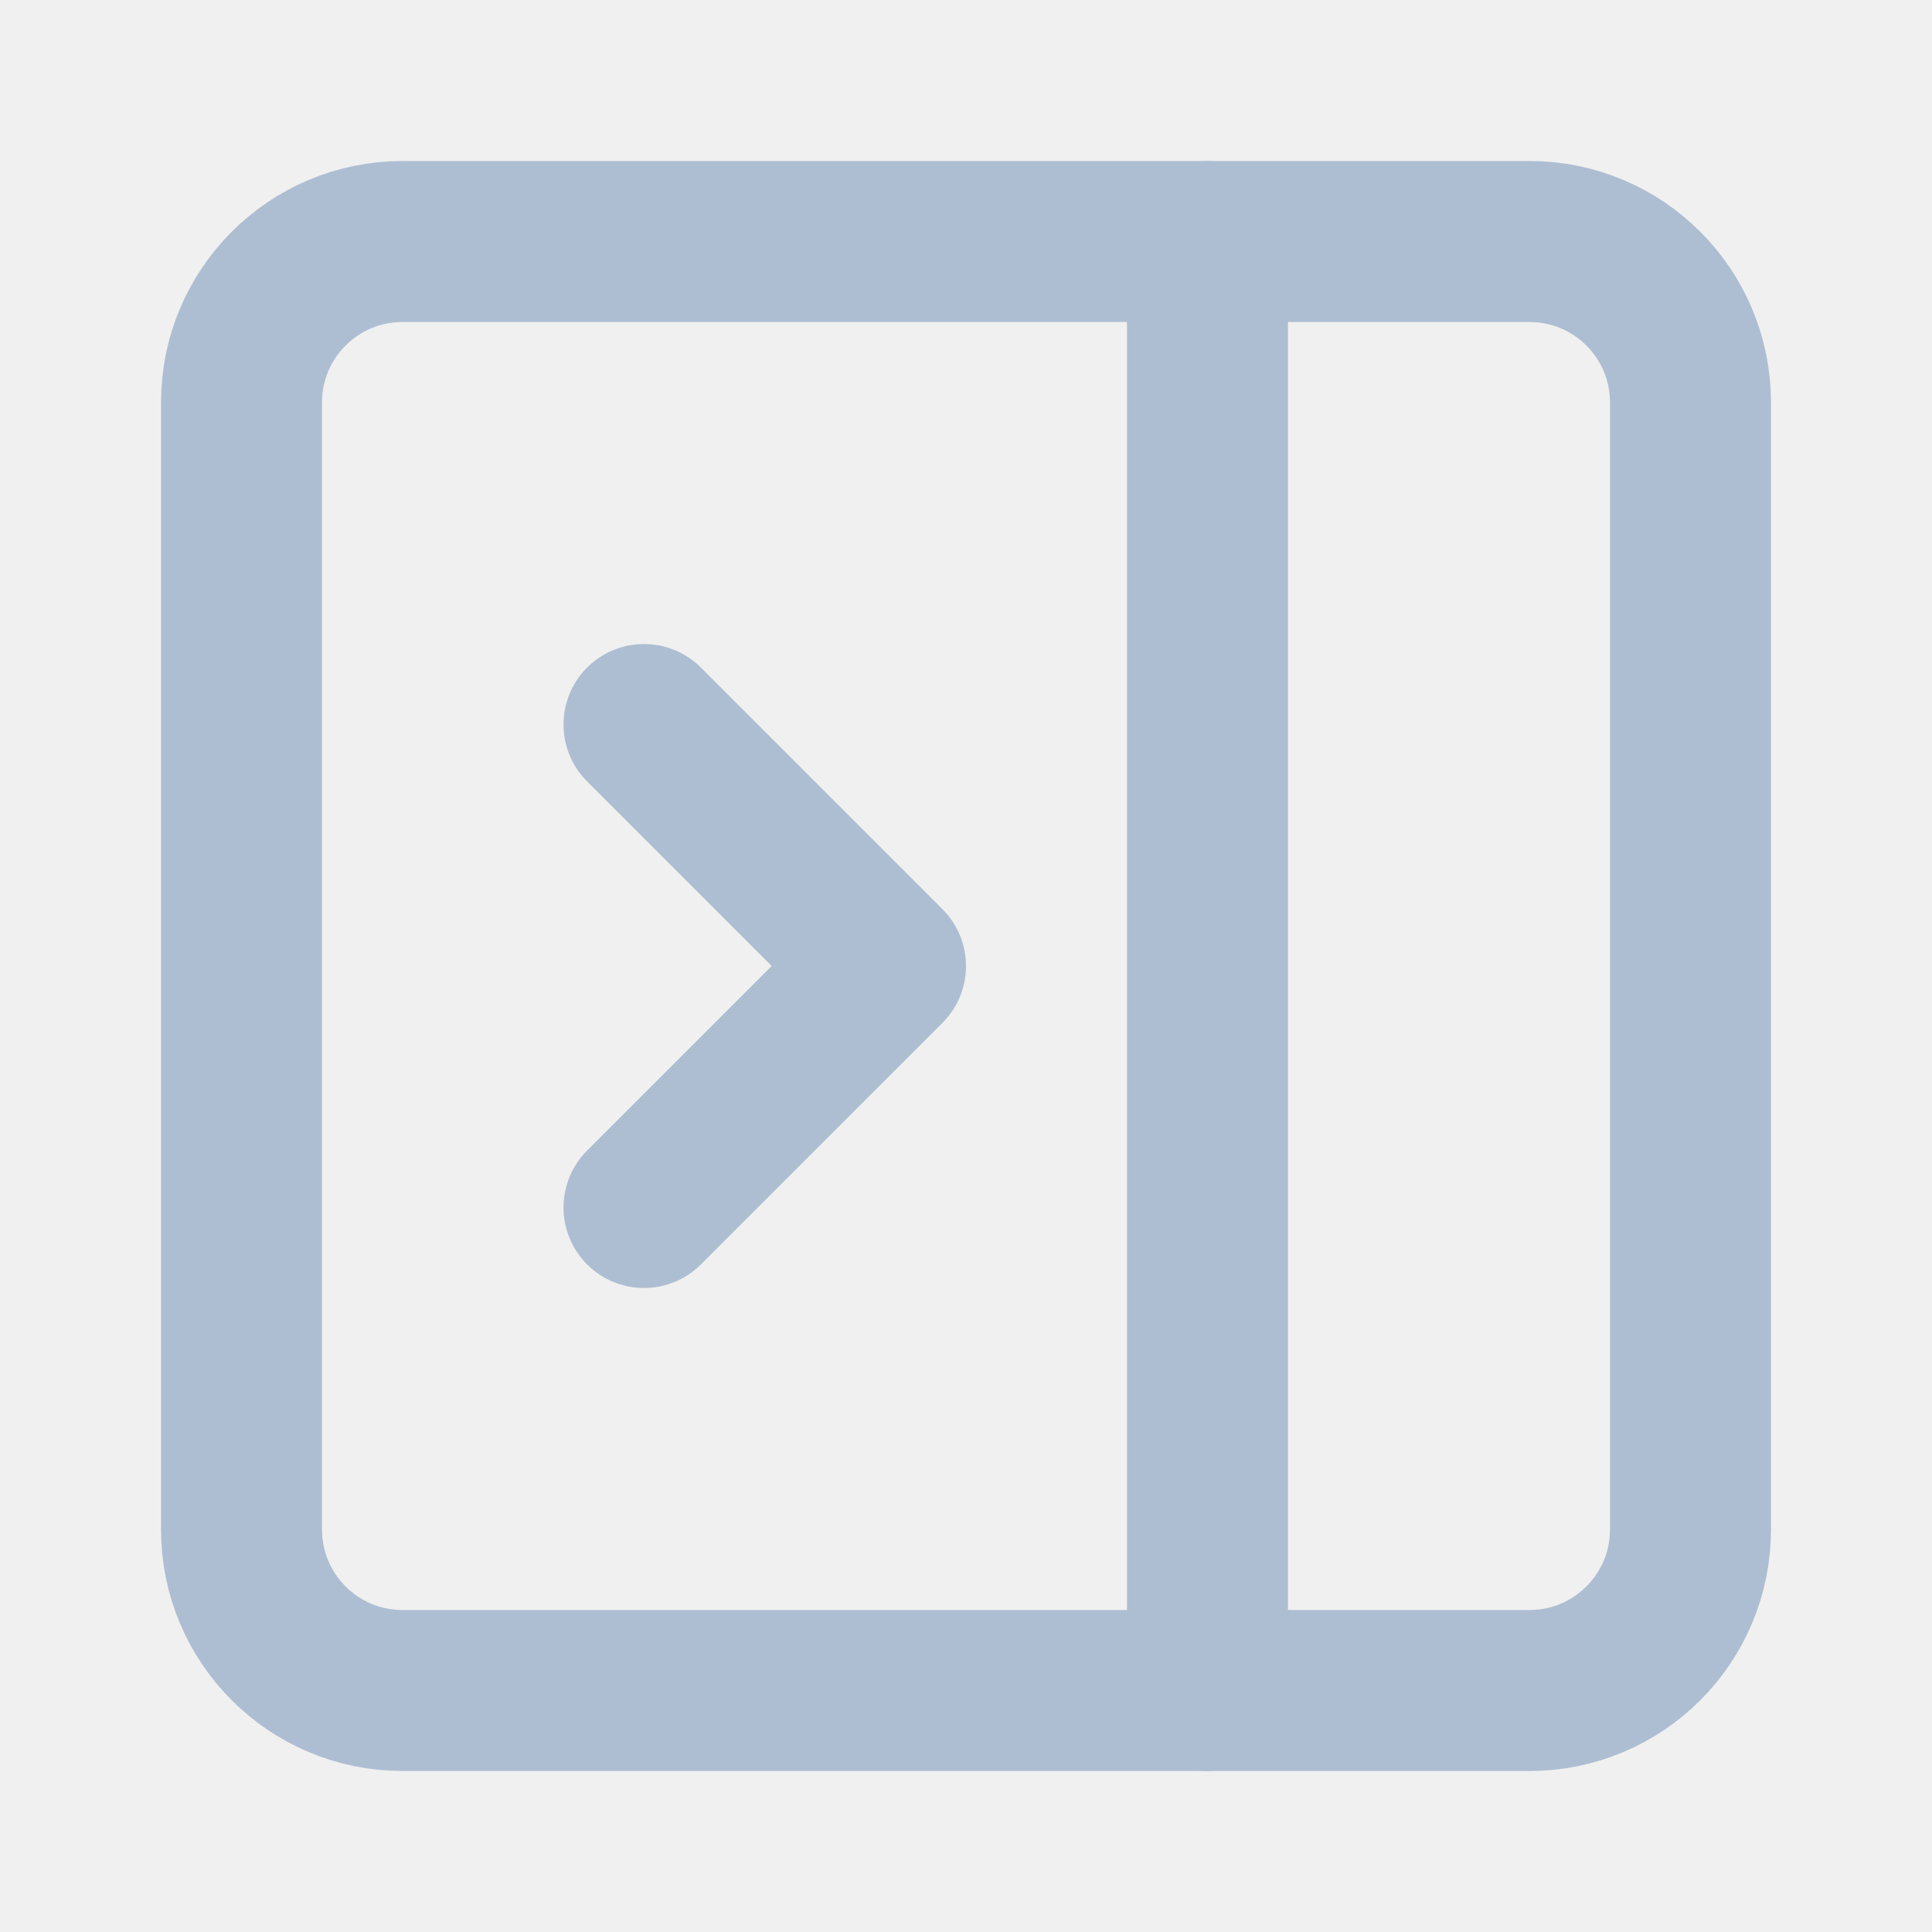
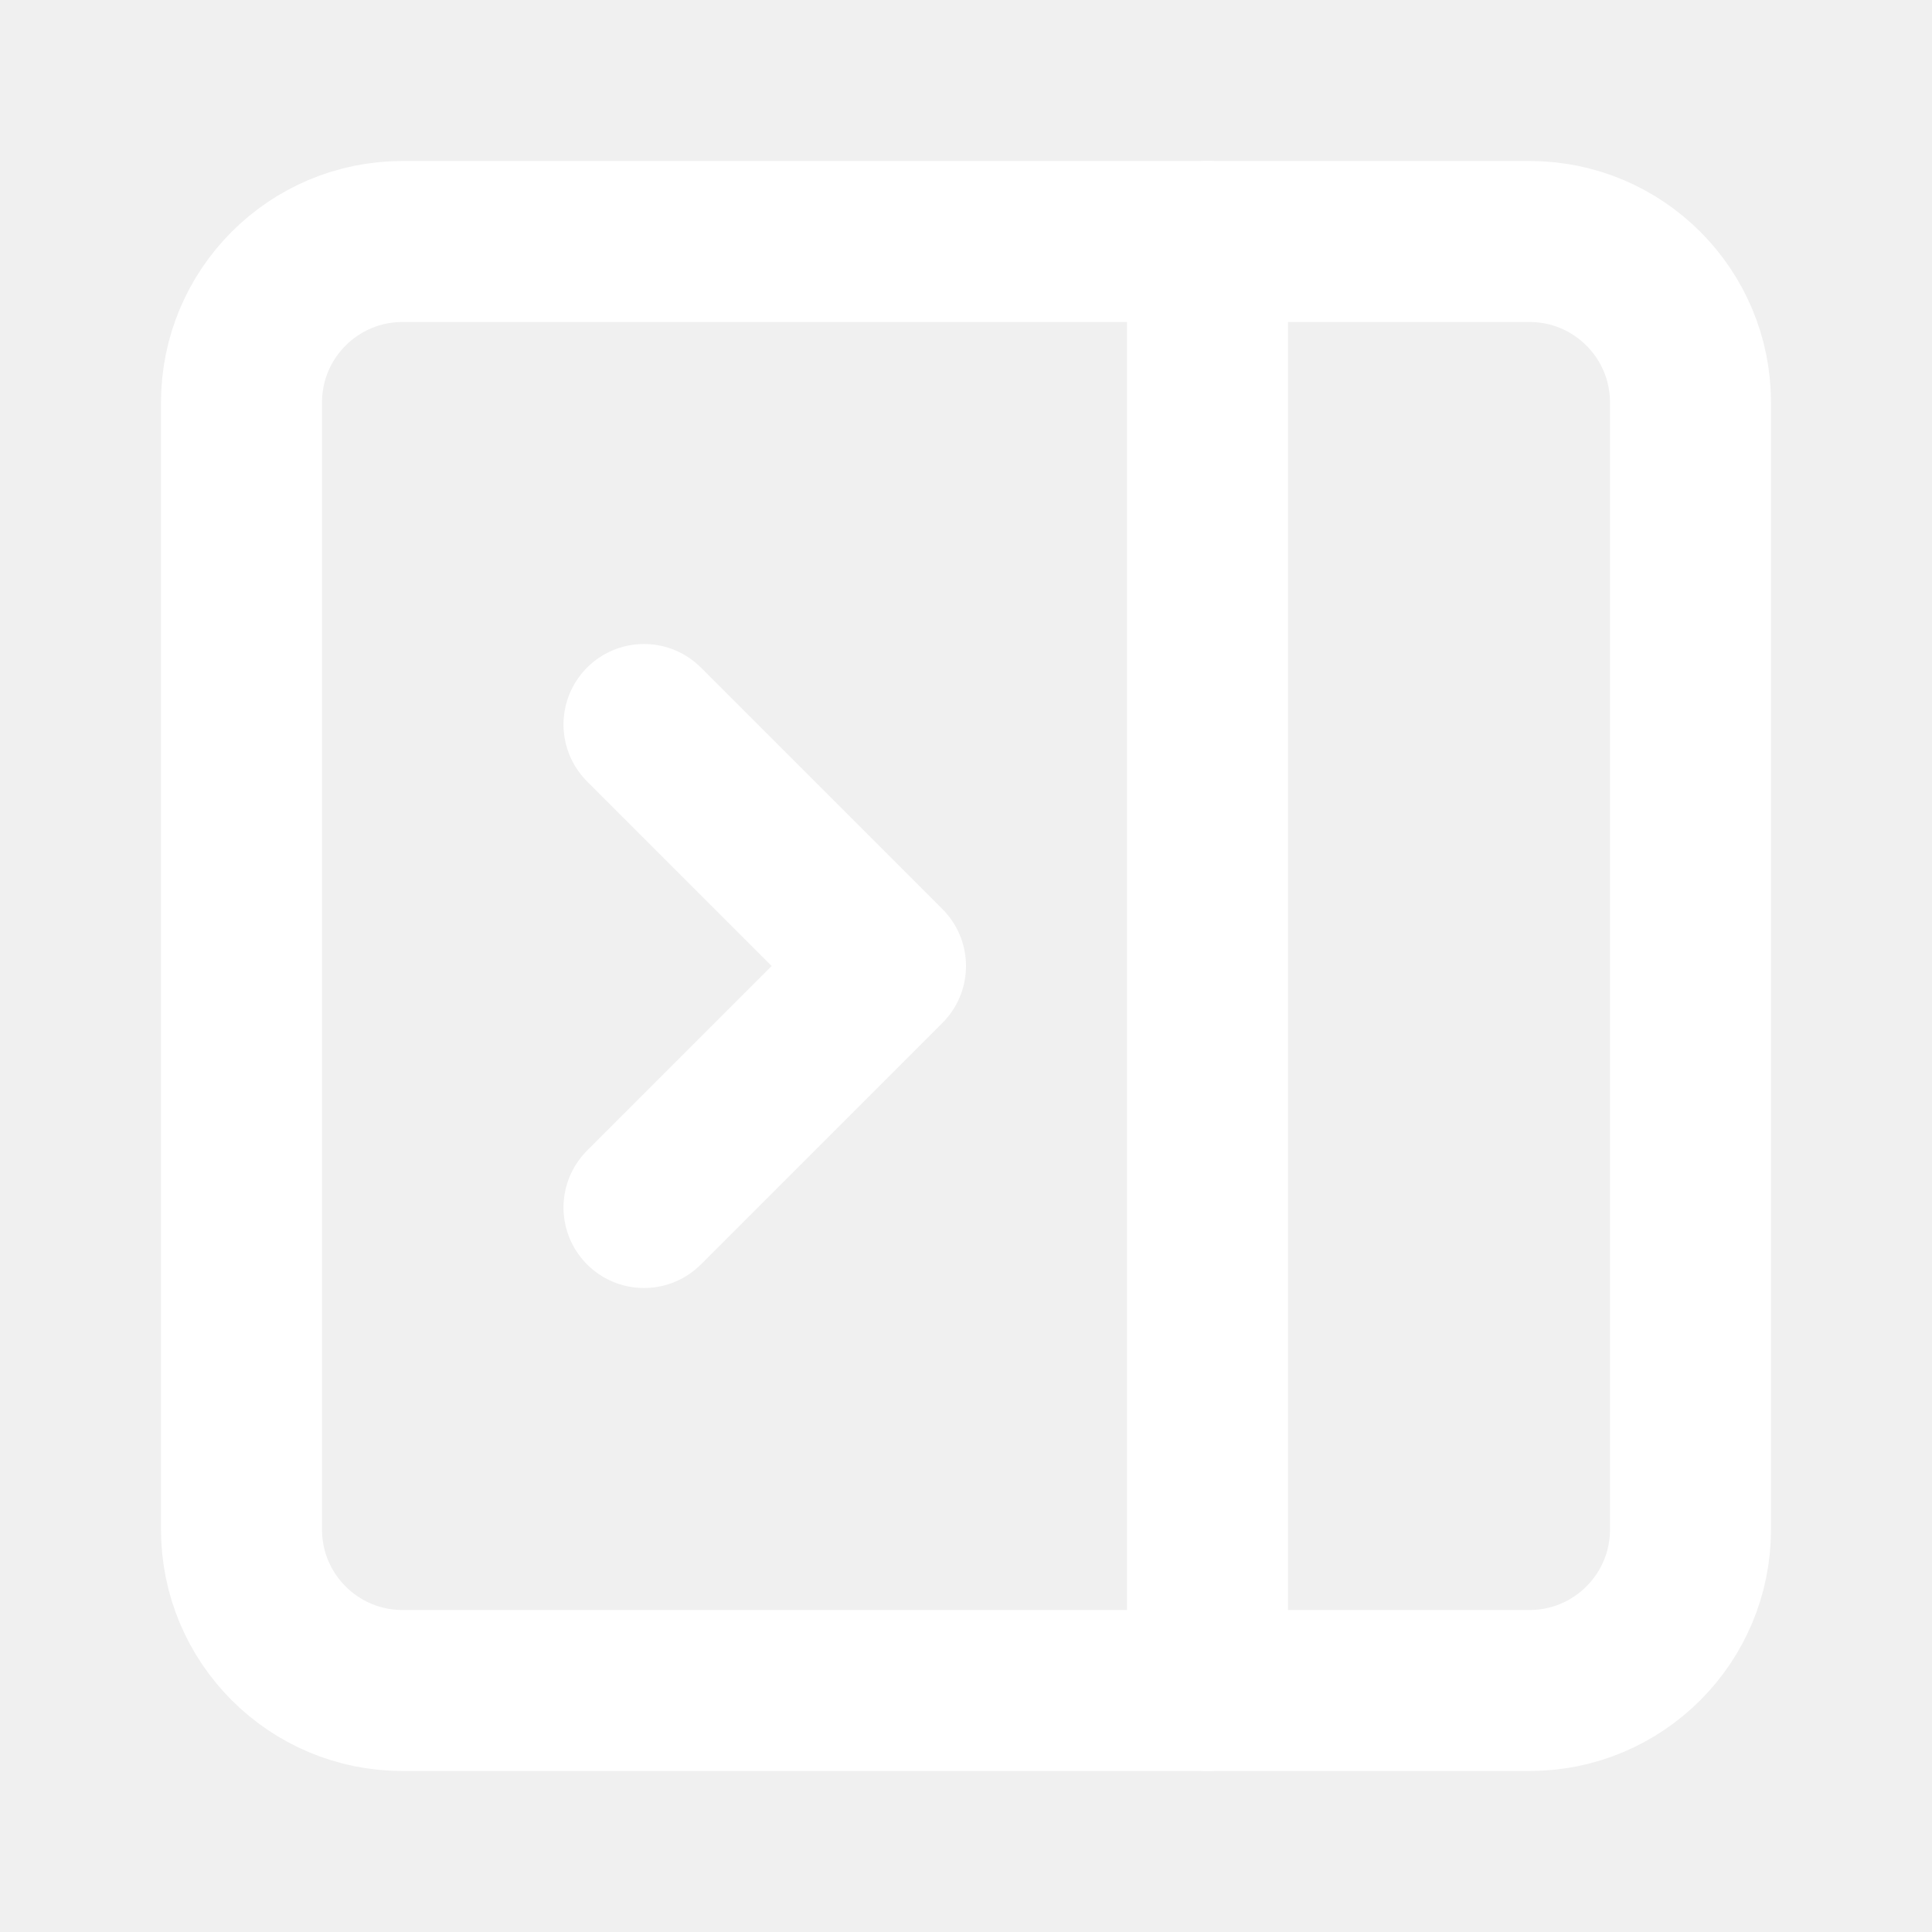
- <svg xmlns="http://www.w3.org/2000/svg" width="24" height="24" viewBox="0 0 24 24" fill="none" stroke="#aebed2" stroke-width="2" stroke-linecap="round" stroke-linejoin="round">
+ <svg xmlns="http://www.w3.org/2000/svg" width="24" height="24" viewBox="0 0 24 24" fill="none" stroke="#ffffff" stroke-width="2" stroke-linecap="round" stroke-linejoin="round">
  <rect width="18" height="18" x="3" y="3" rx="2" />
  <path d="M15 3v18" />
  <path d="m8 9 3 3-3 3" />
</svg>
